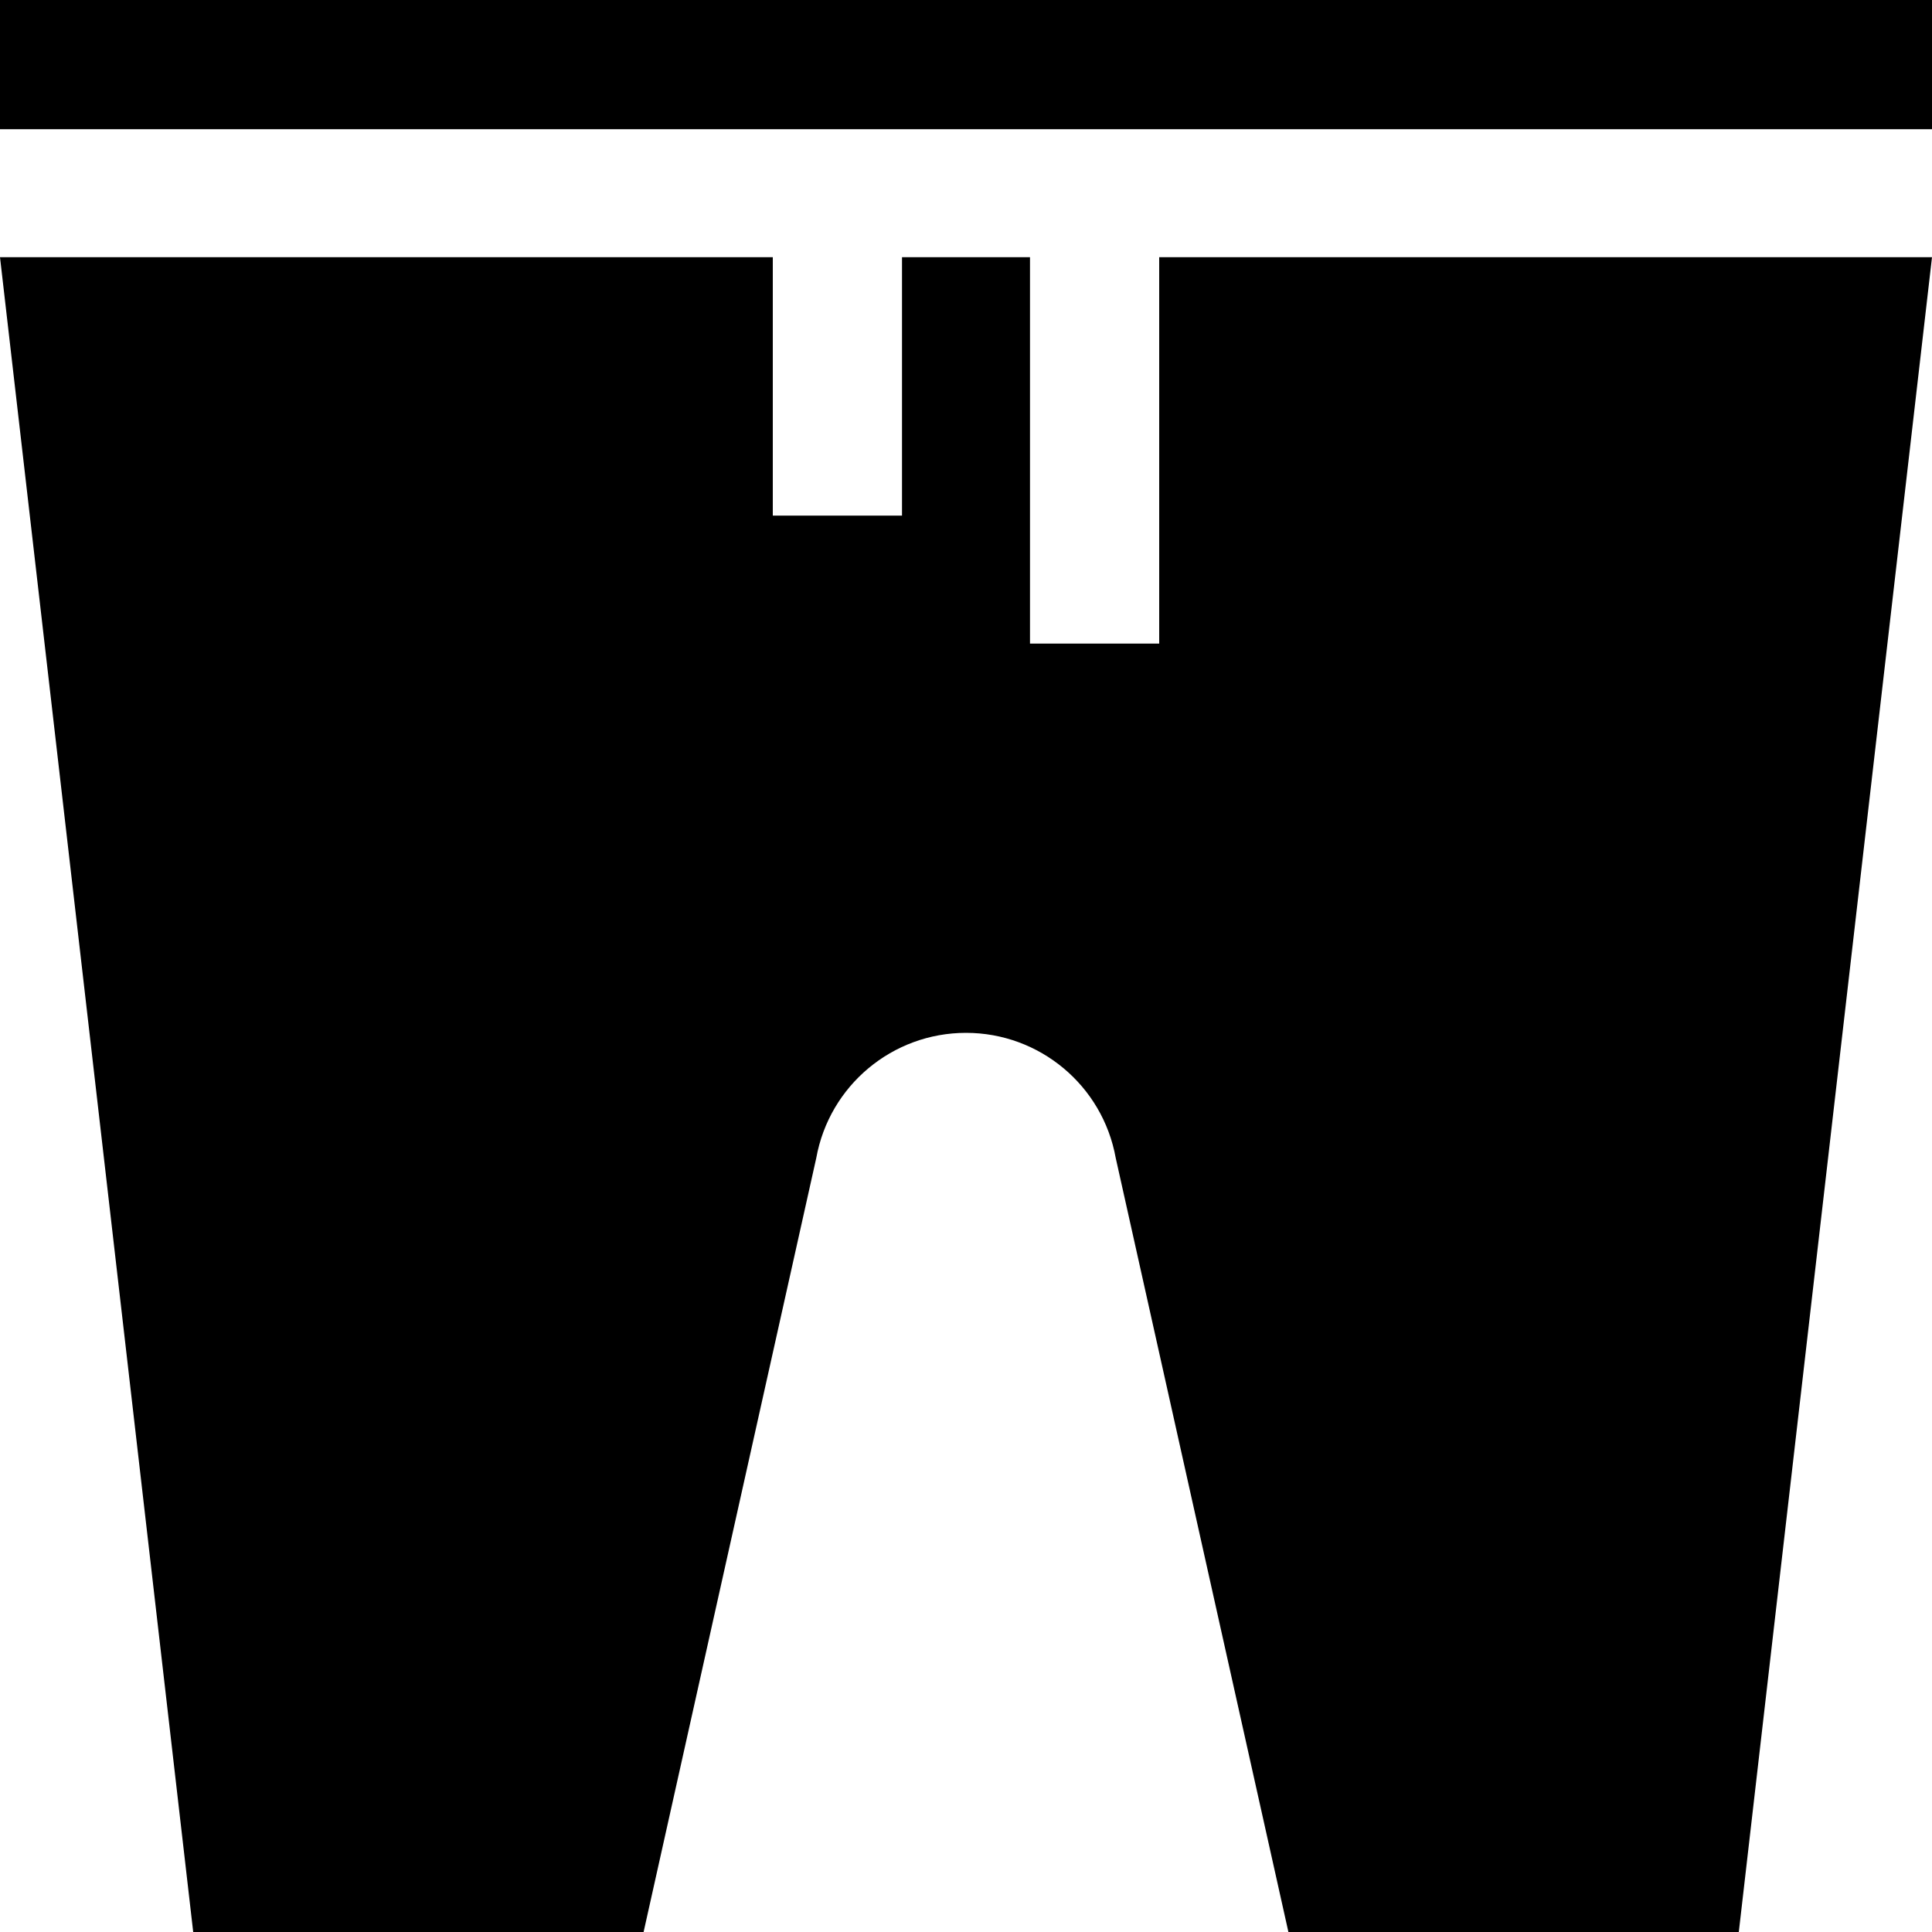
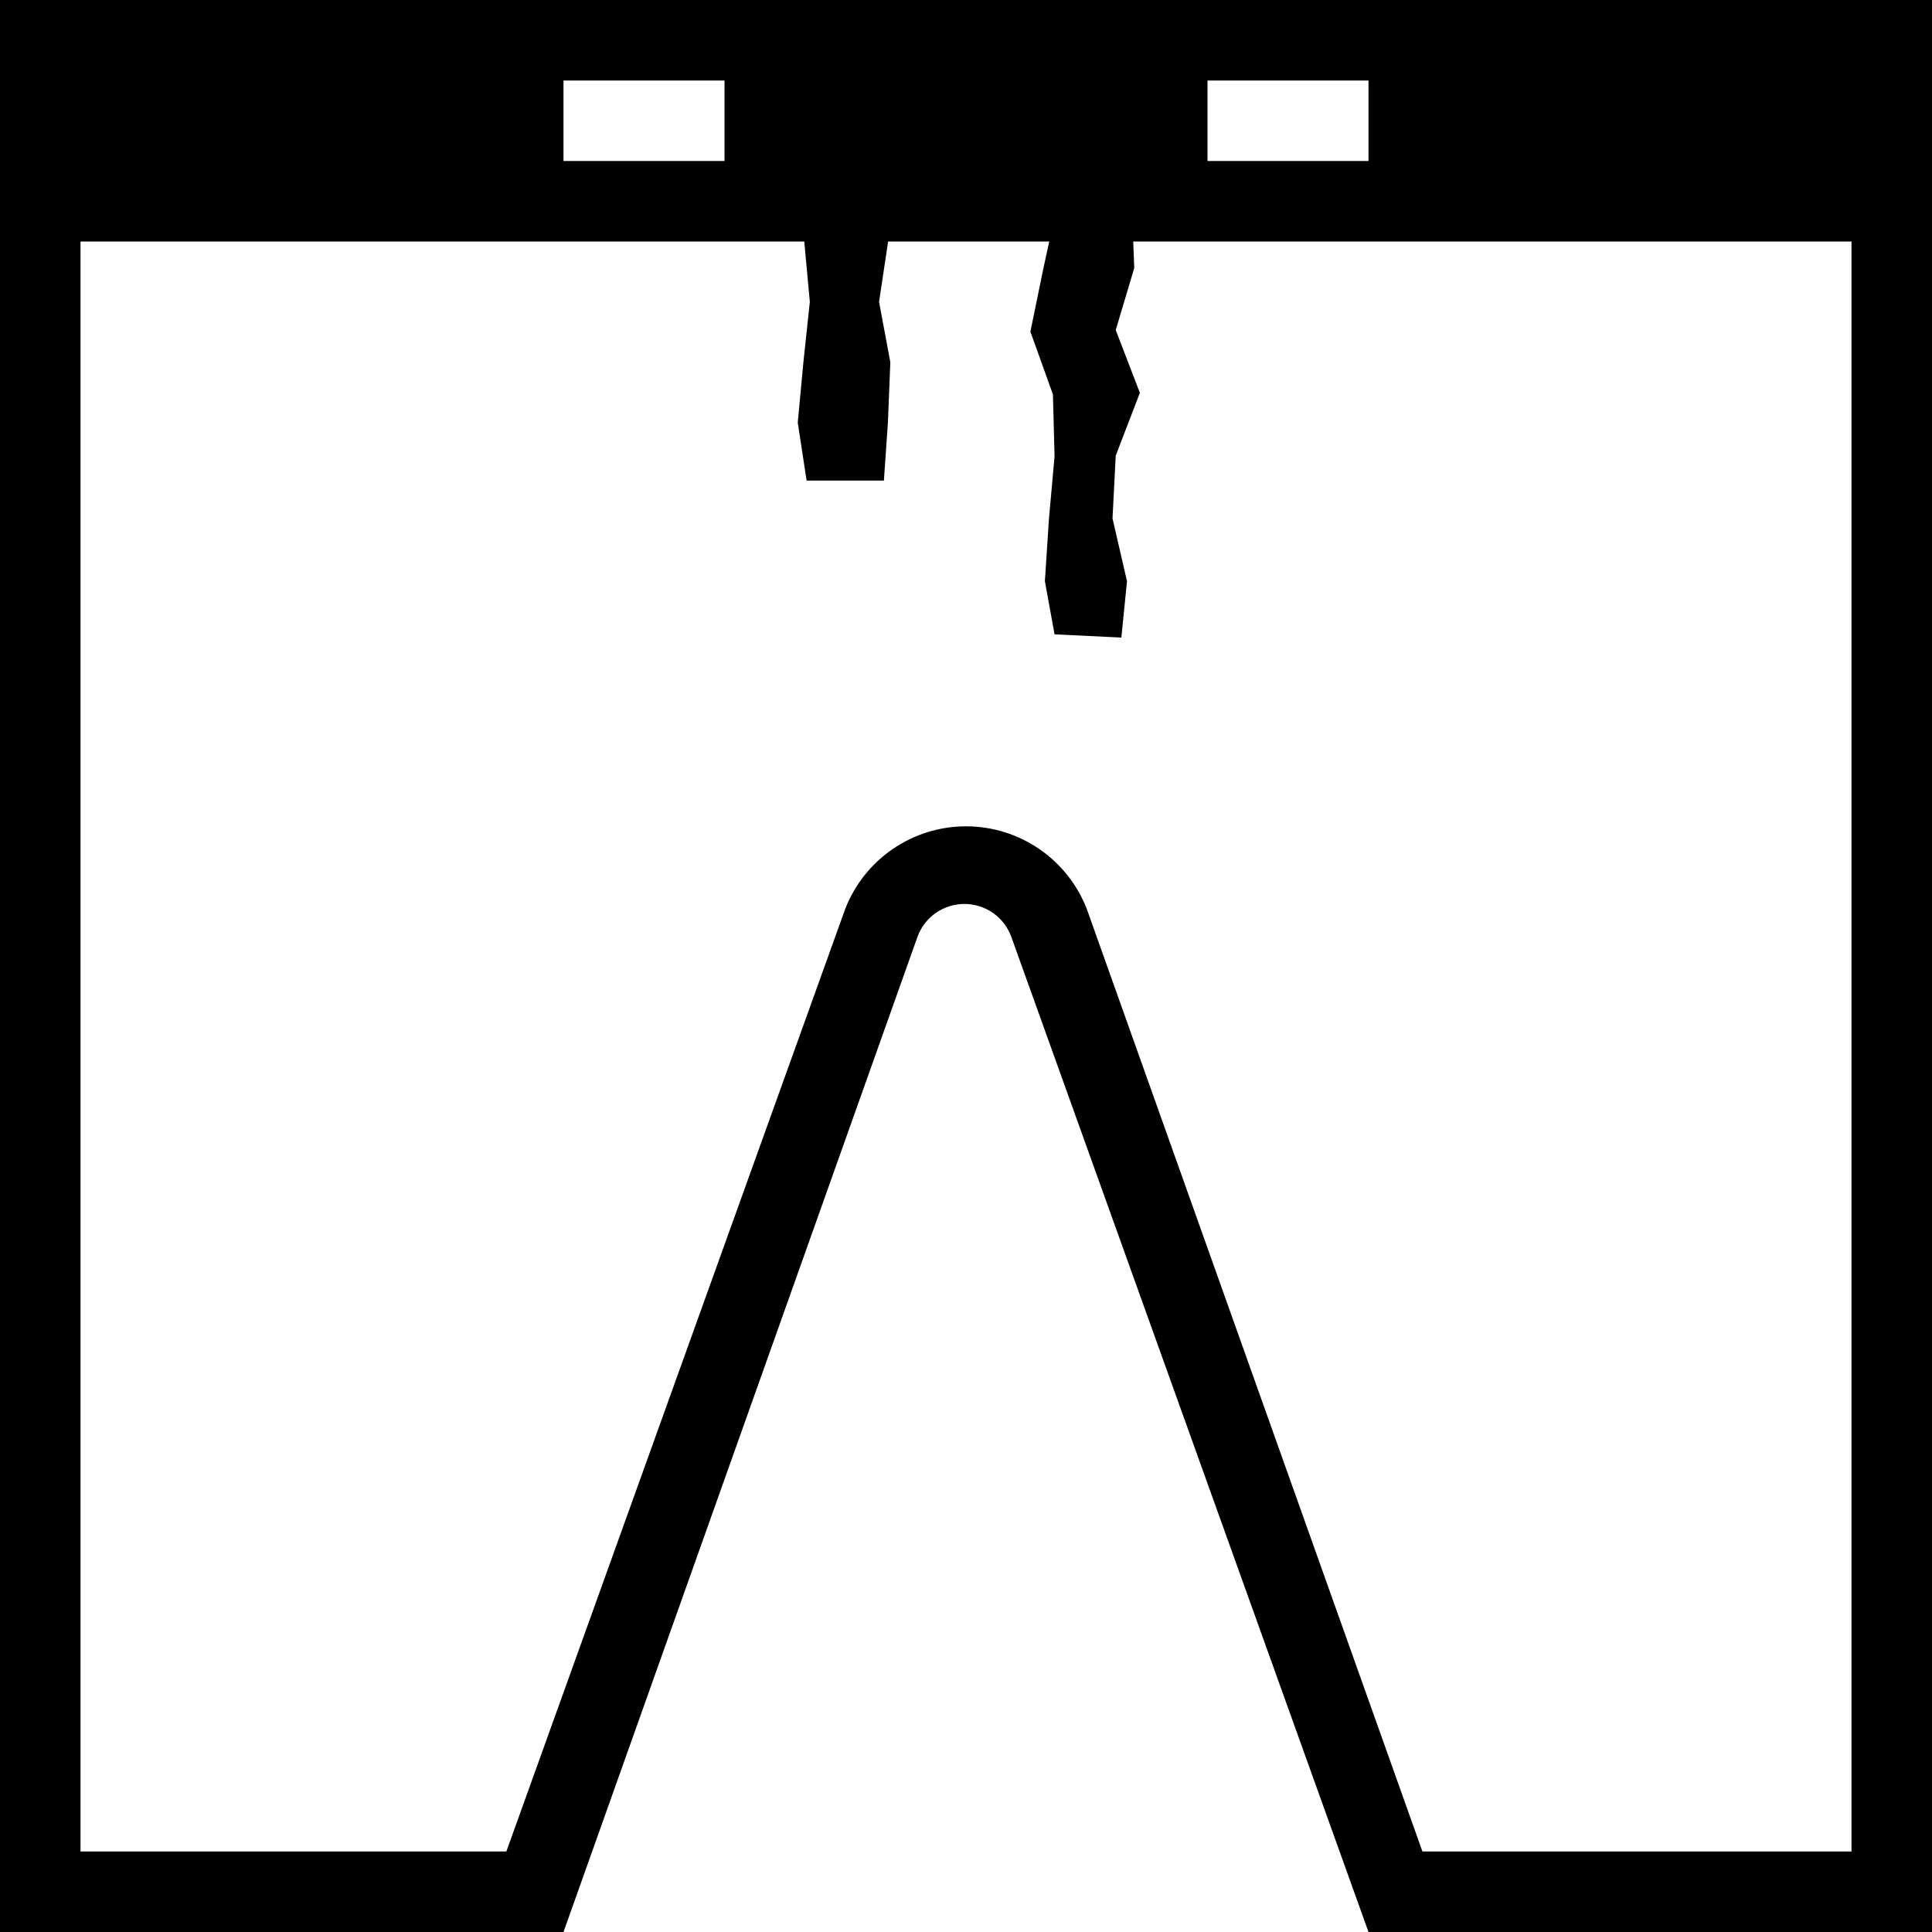
- <svg xmlns="http://www.w3.org/2000/svg" viewBox="0 0 16 16">
-   <path d="M0 0h16v1.07H0zm9.6 5.33H8.53v-3.2H7.47v2.14H6.4V2.13H0L1.6 16h3.73l1.43-6.41a1.26 1.26 0 012.48 0L10.67 16h3.73L16 2.13H9.6z" />
+ <svg xmlns="http://www.w3.org/2000/svg" viewBox="0 0 24 24">
+   <path d="M10.98 5.97h-.96l-.11-.72.07-.75.08-.75-.07-.76 1.05-.04-.12.8.14.75-.03.75-.05.72zM13.93 7.92l-.83-.04-.12-.66.05-.77.07-.78-.02-.77-.28-.78.16-.78.17-.78-.15-.78-.08-.9.99.26.25.63-.08.78.03.78-.23.77.3.78-.3.78-.04.78.18.78-.07.7z" />
+   <path d="M21 0H0v24h7l4.4-12.37a.62.62 0 011.16 0L17 24h7V0zm-6 1h2v1h-2zM7 1h2v1H7zm16 22h-5.33L13.5 11.29a1.61 1.61 0 00-3 0L6.29 23H1V3h22z" />
</svg>
